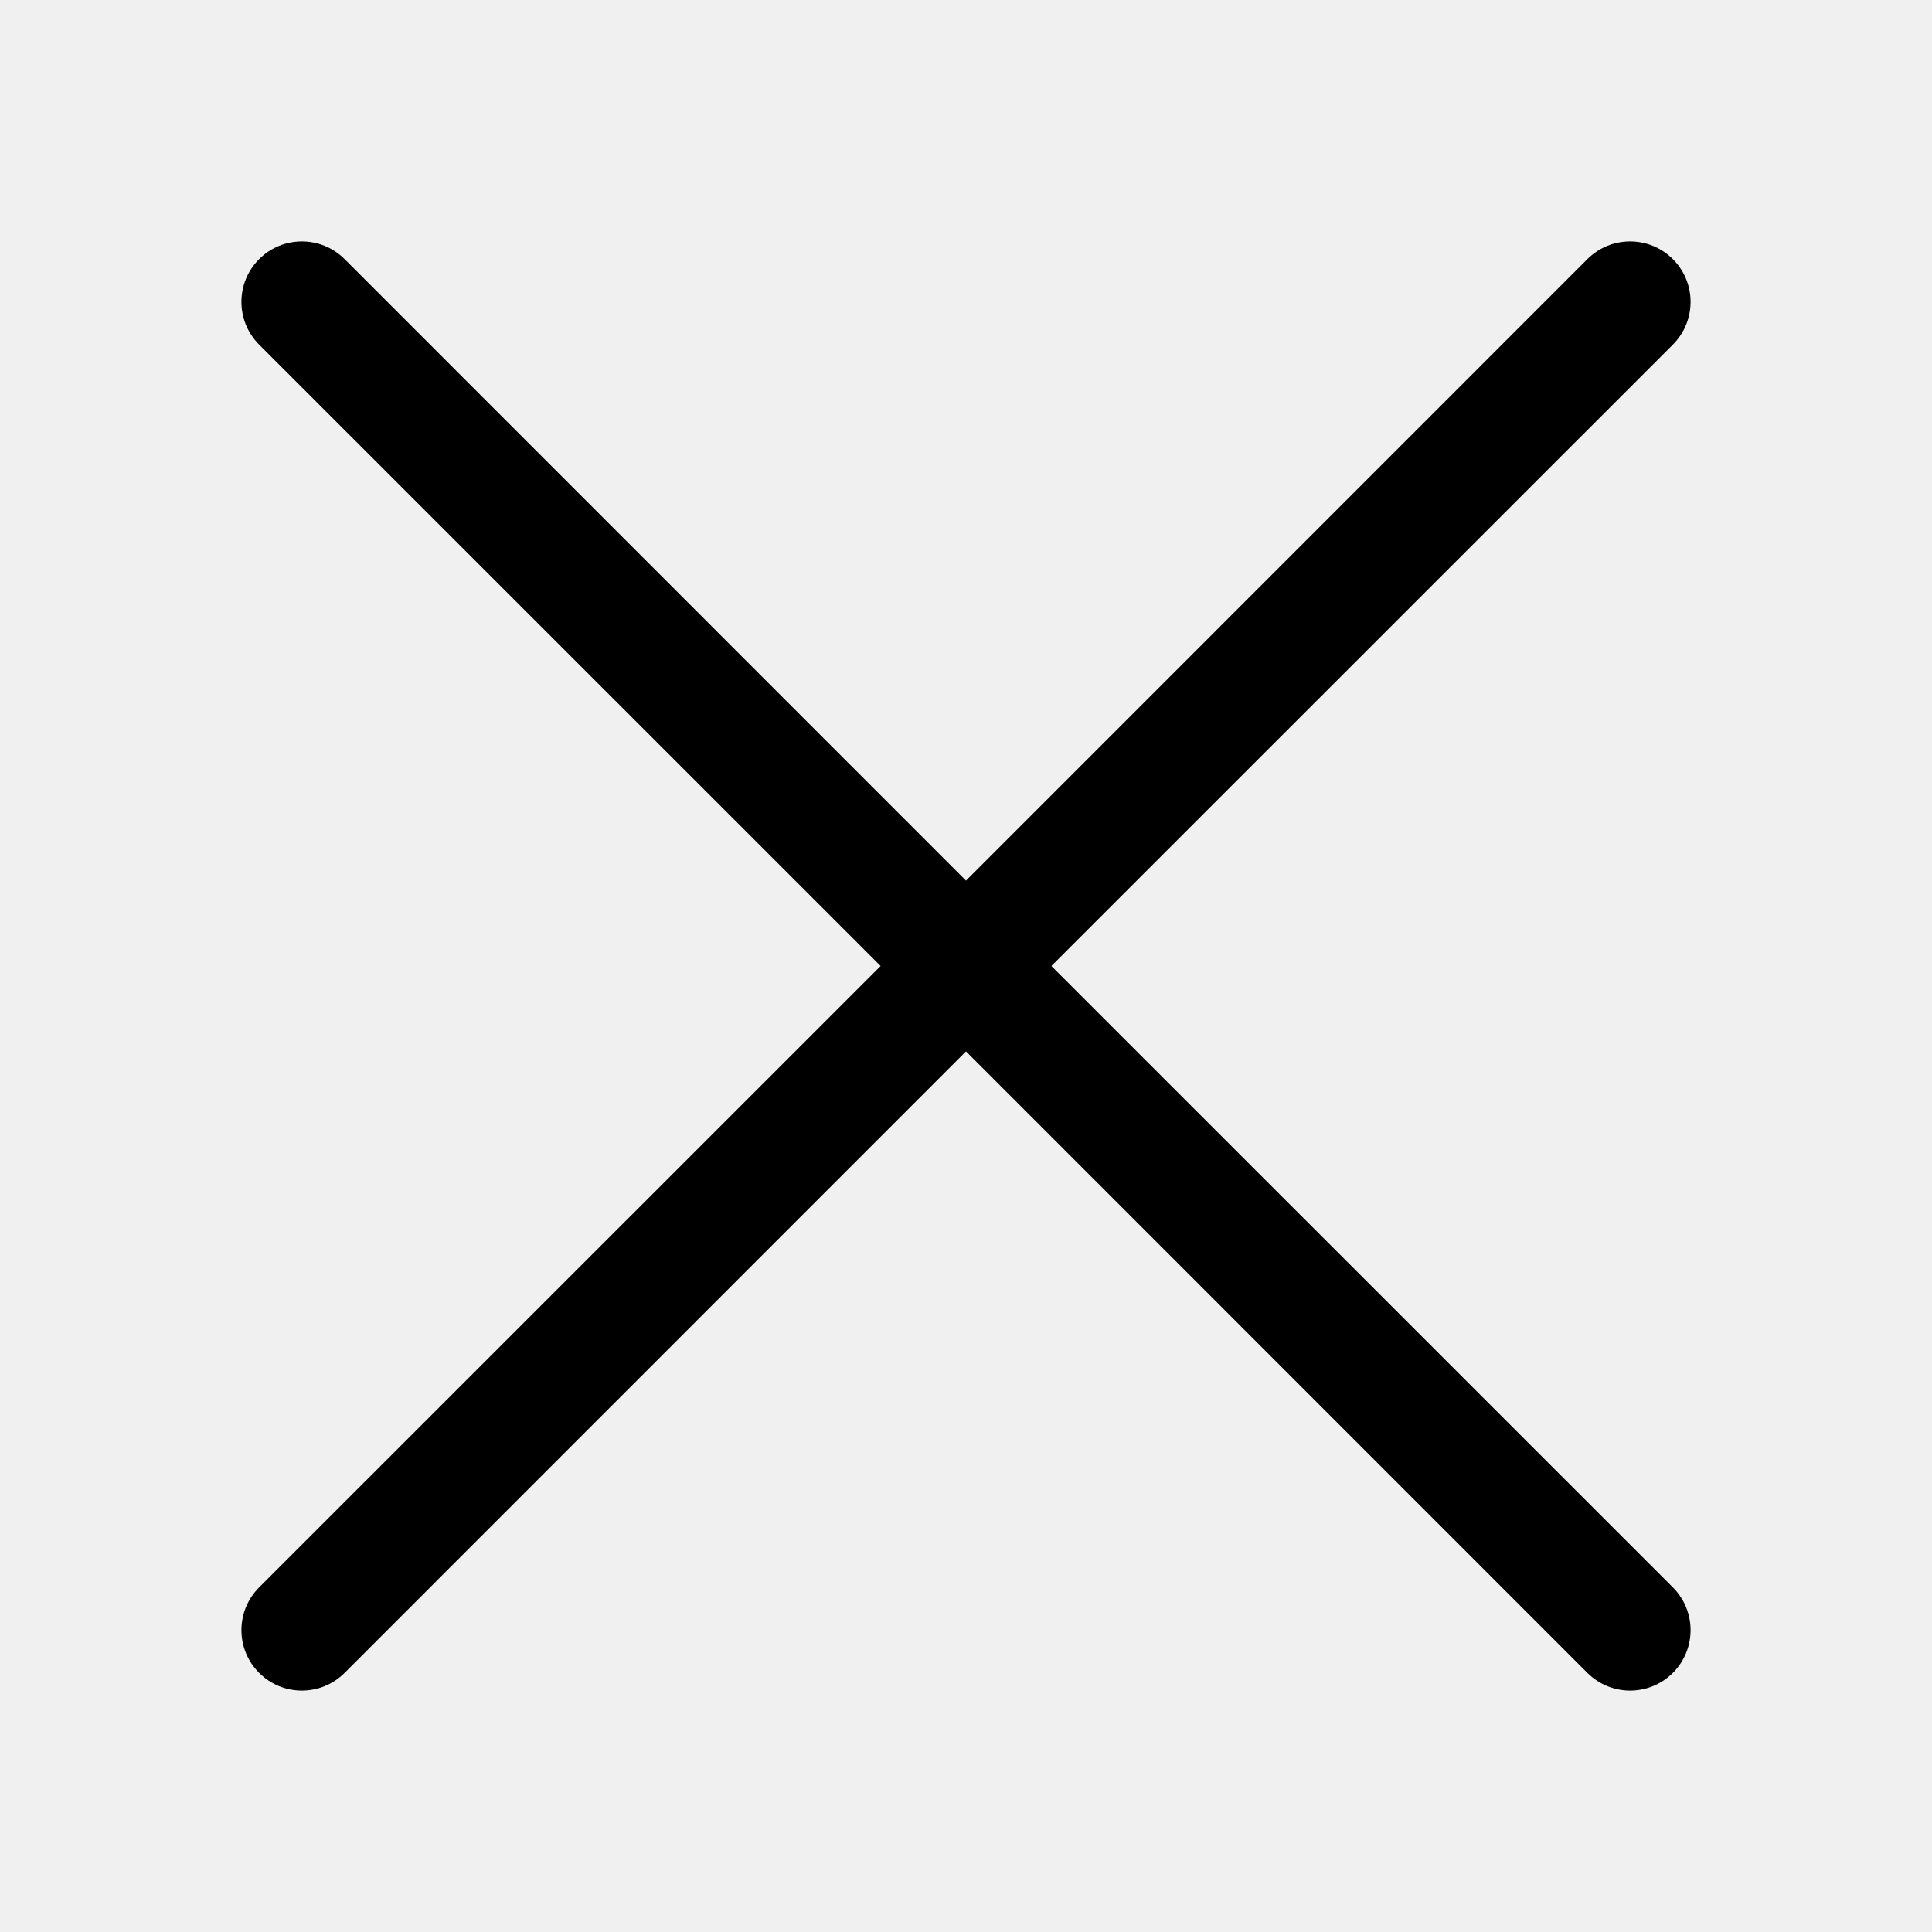
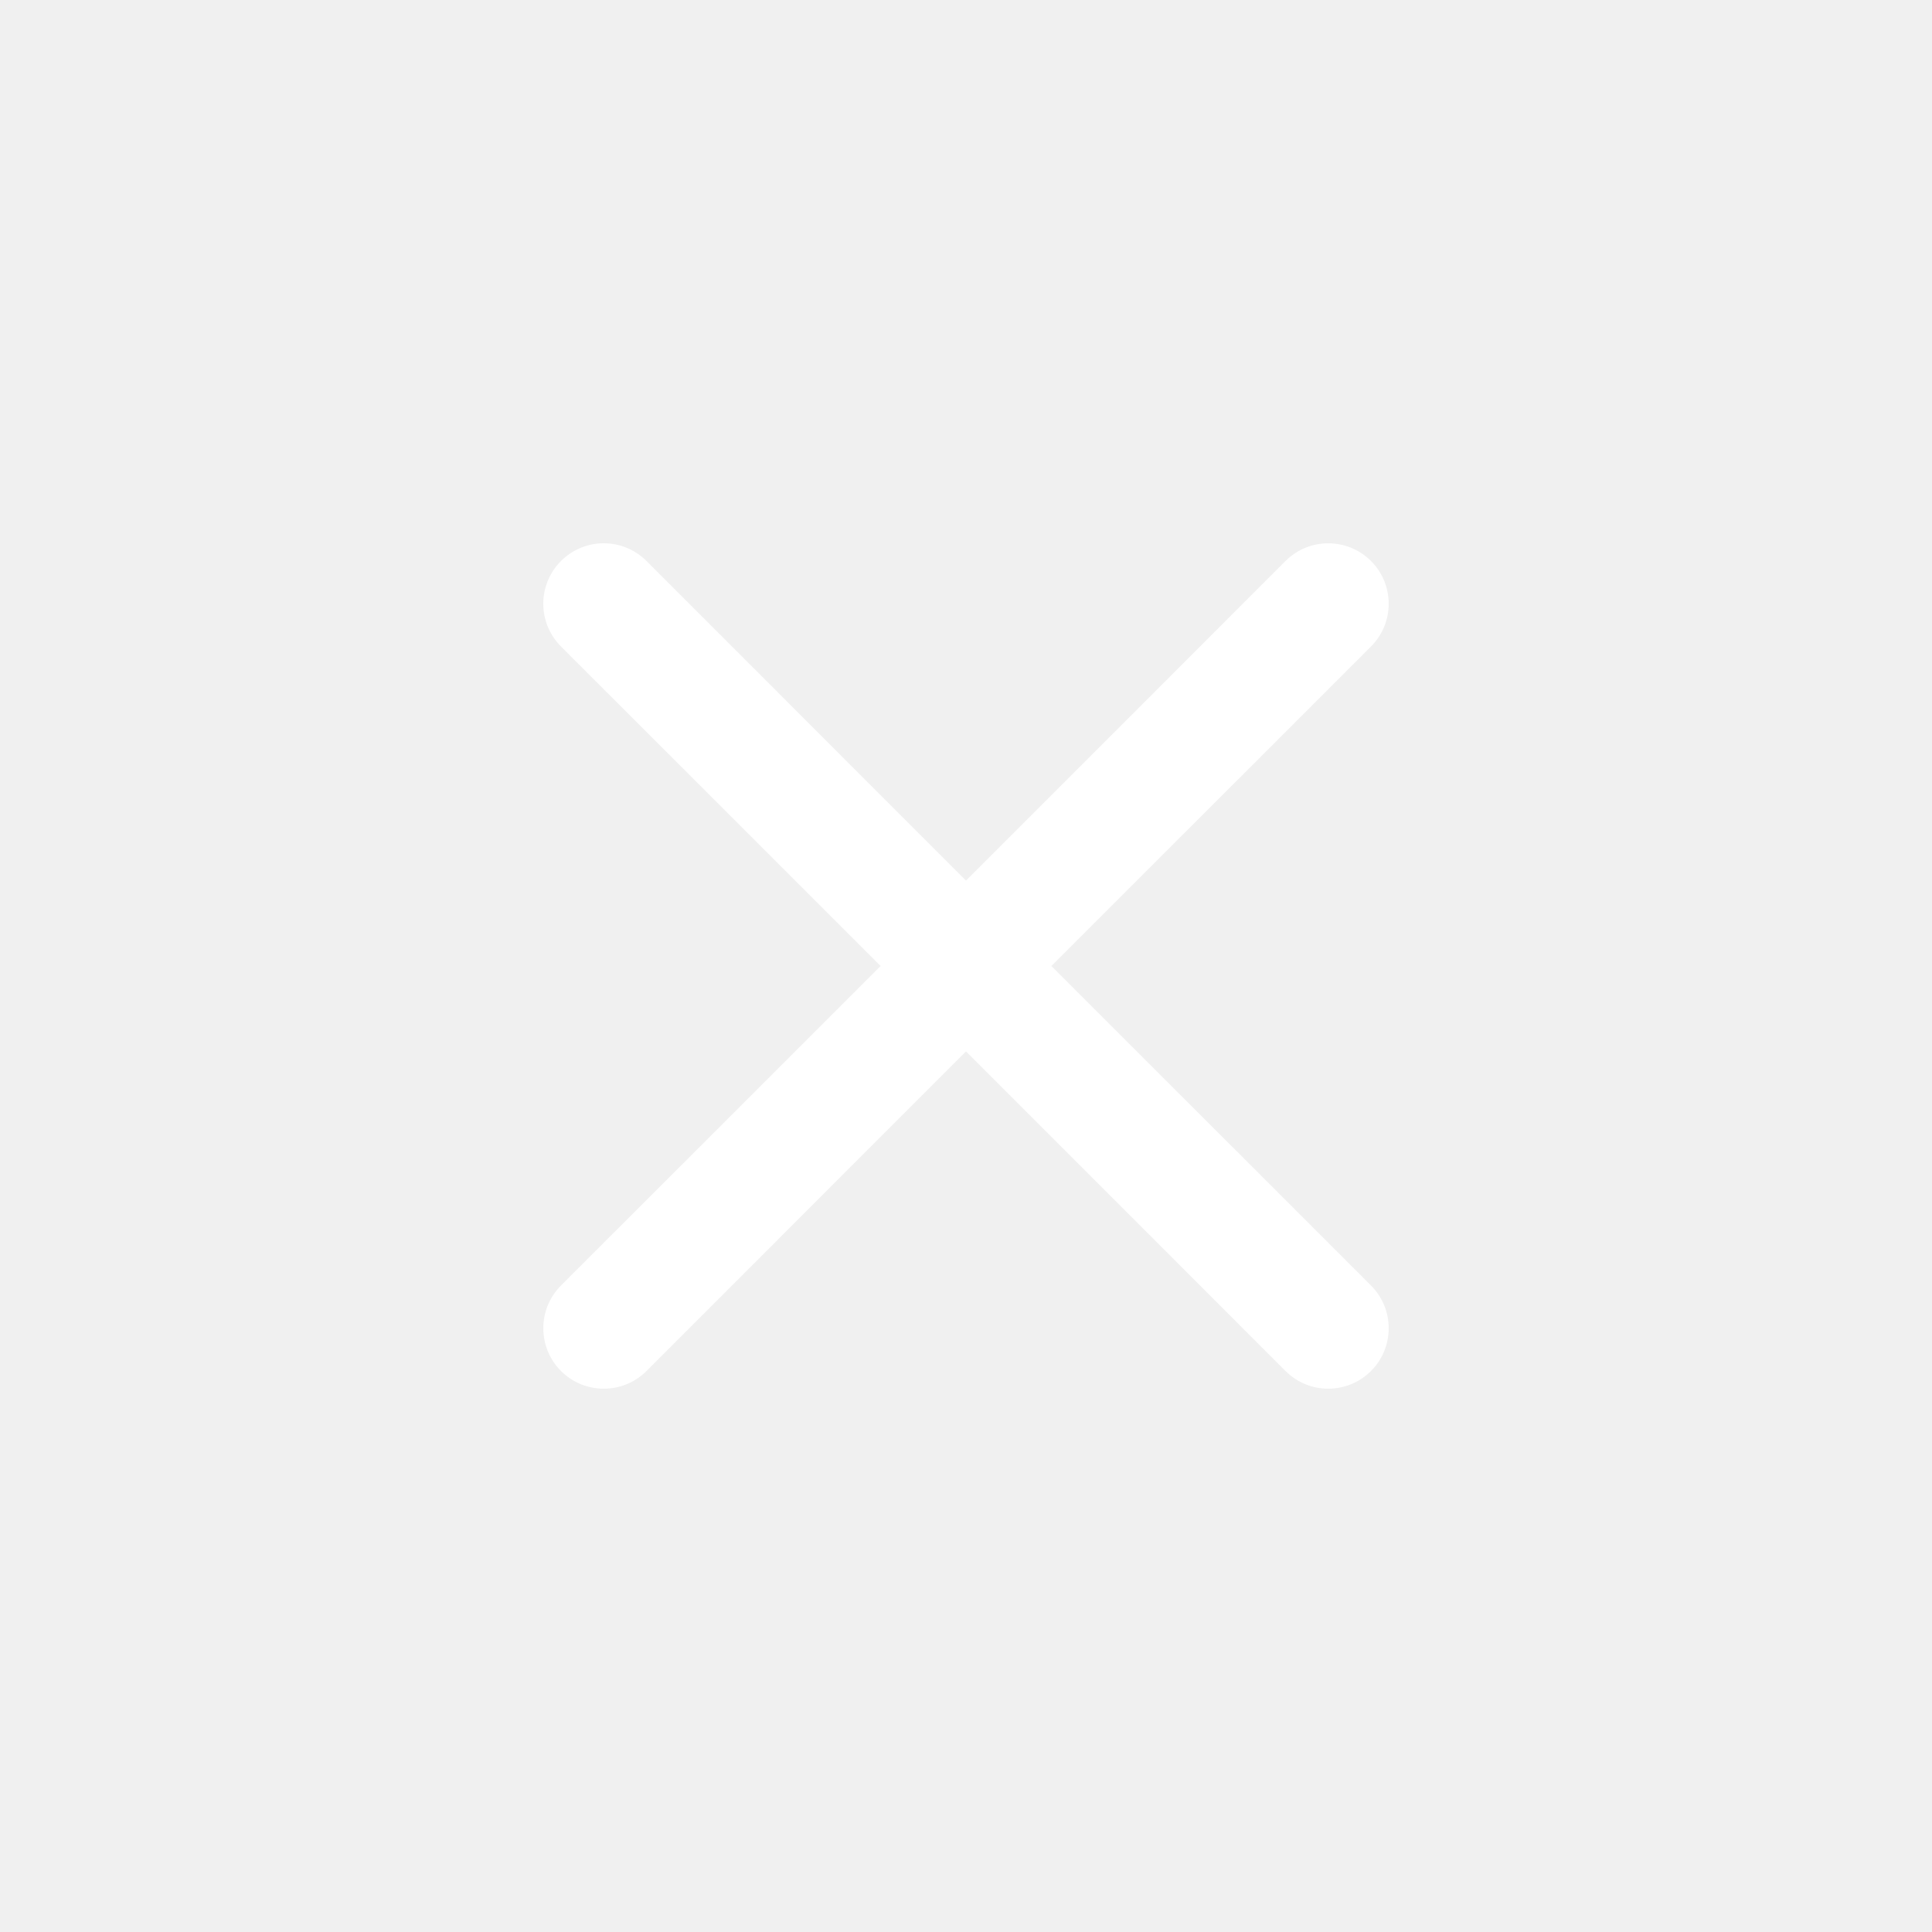
- <svg xmlns="http://www.w3.org/2000/svg" width="16" height="16" fill="currentColor" class="bi bi-x-lg" viewBox="0 0 16 16">
-   <path d="M2.146 2.854a.5.5 0 1 1 .708-.708L8 7.293l5.146-5.147a.5.5 0 0 1 .708.708L8.707 8l5.147 5.146a.5.5 0 0 1-.708.708L8 8.707l-5.146 5.147a.5.5 0 0 1-.708-.708L7.293 8 2.146 2.854Z" />
+ <svg xmlns="http://www.w3.org/2000/svg" width="16" height="16" fill="white" class="bi bi-x" viewBox="0 0 16 16">
+   <path d="M4.646 4.646a.5.5 0 0 1 .708 0L8 7.293l2.646-2.647a.5.5 0 0 1 .708.708L8.707 8l2.647 2.646a.5.5 0 0 1-.708.708L8 8.707l-2.646 2.647a.5.5 0 0 1-.708-.708L7.293 8 4.646 5.354a.5.5 0 0 1 0-.708z" />
</svg>
